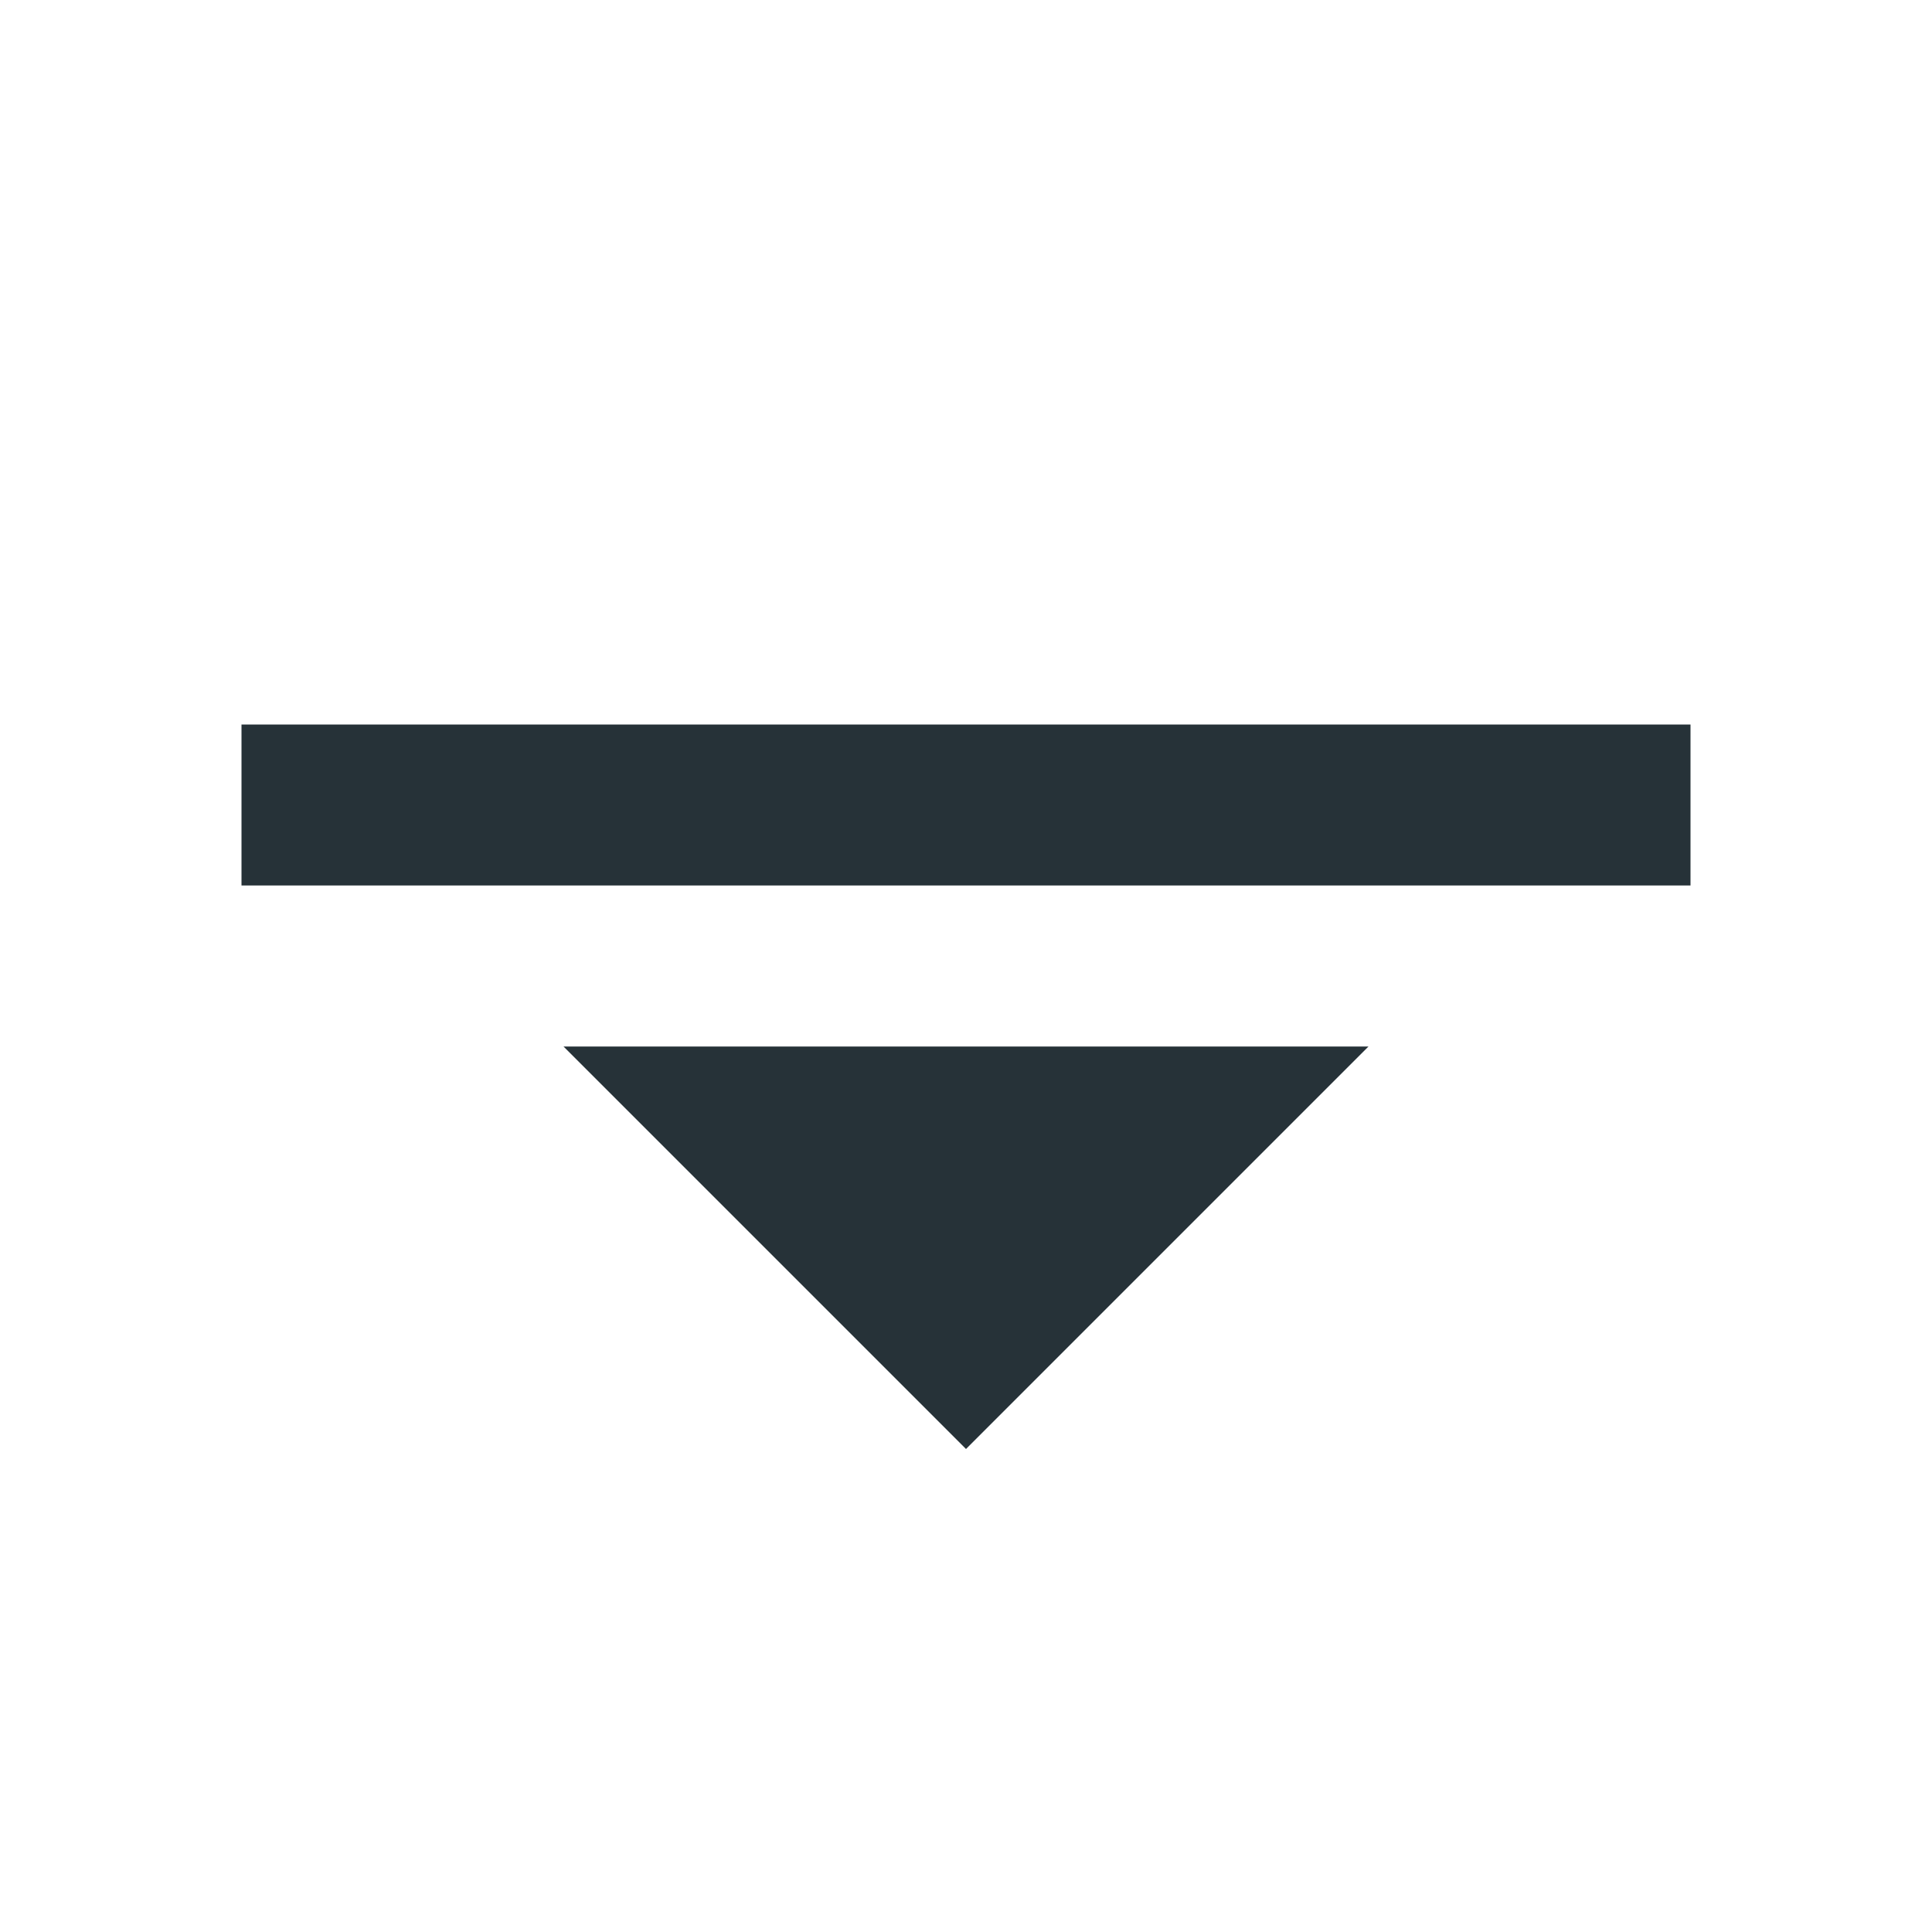
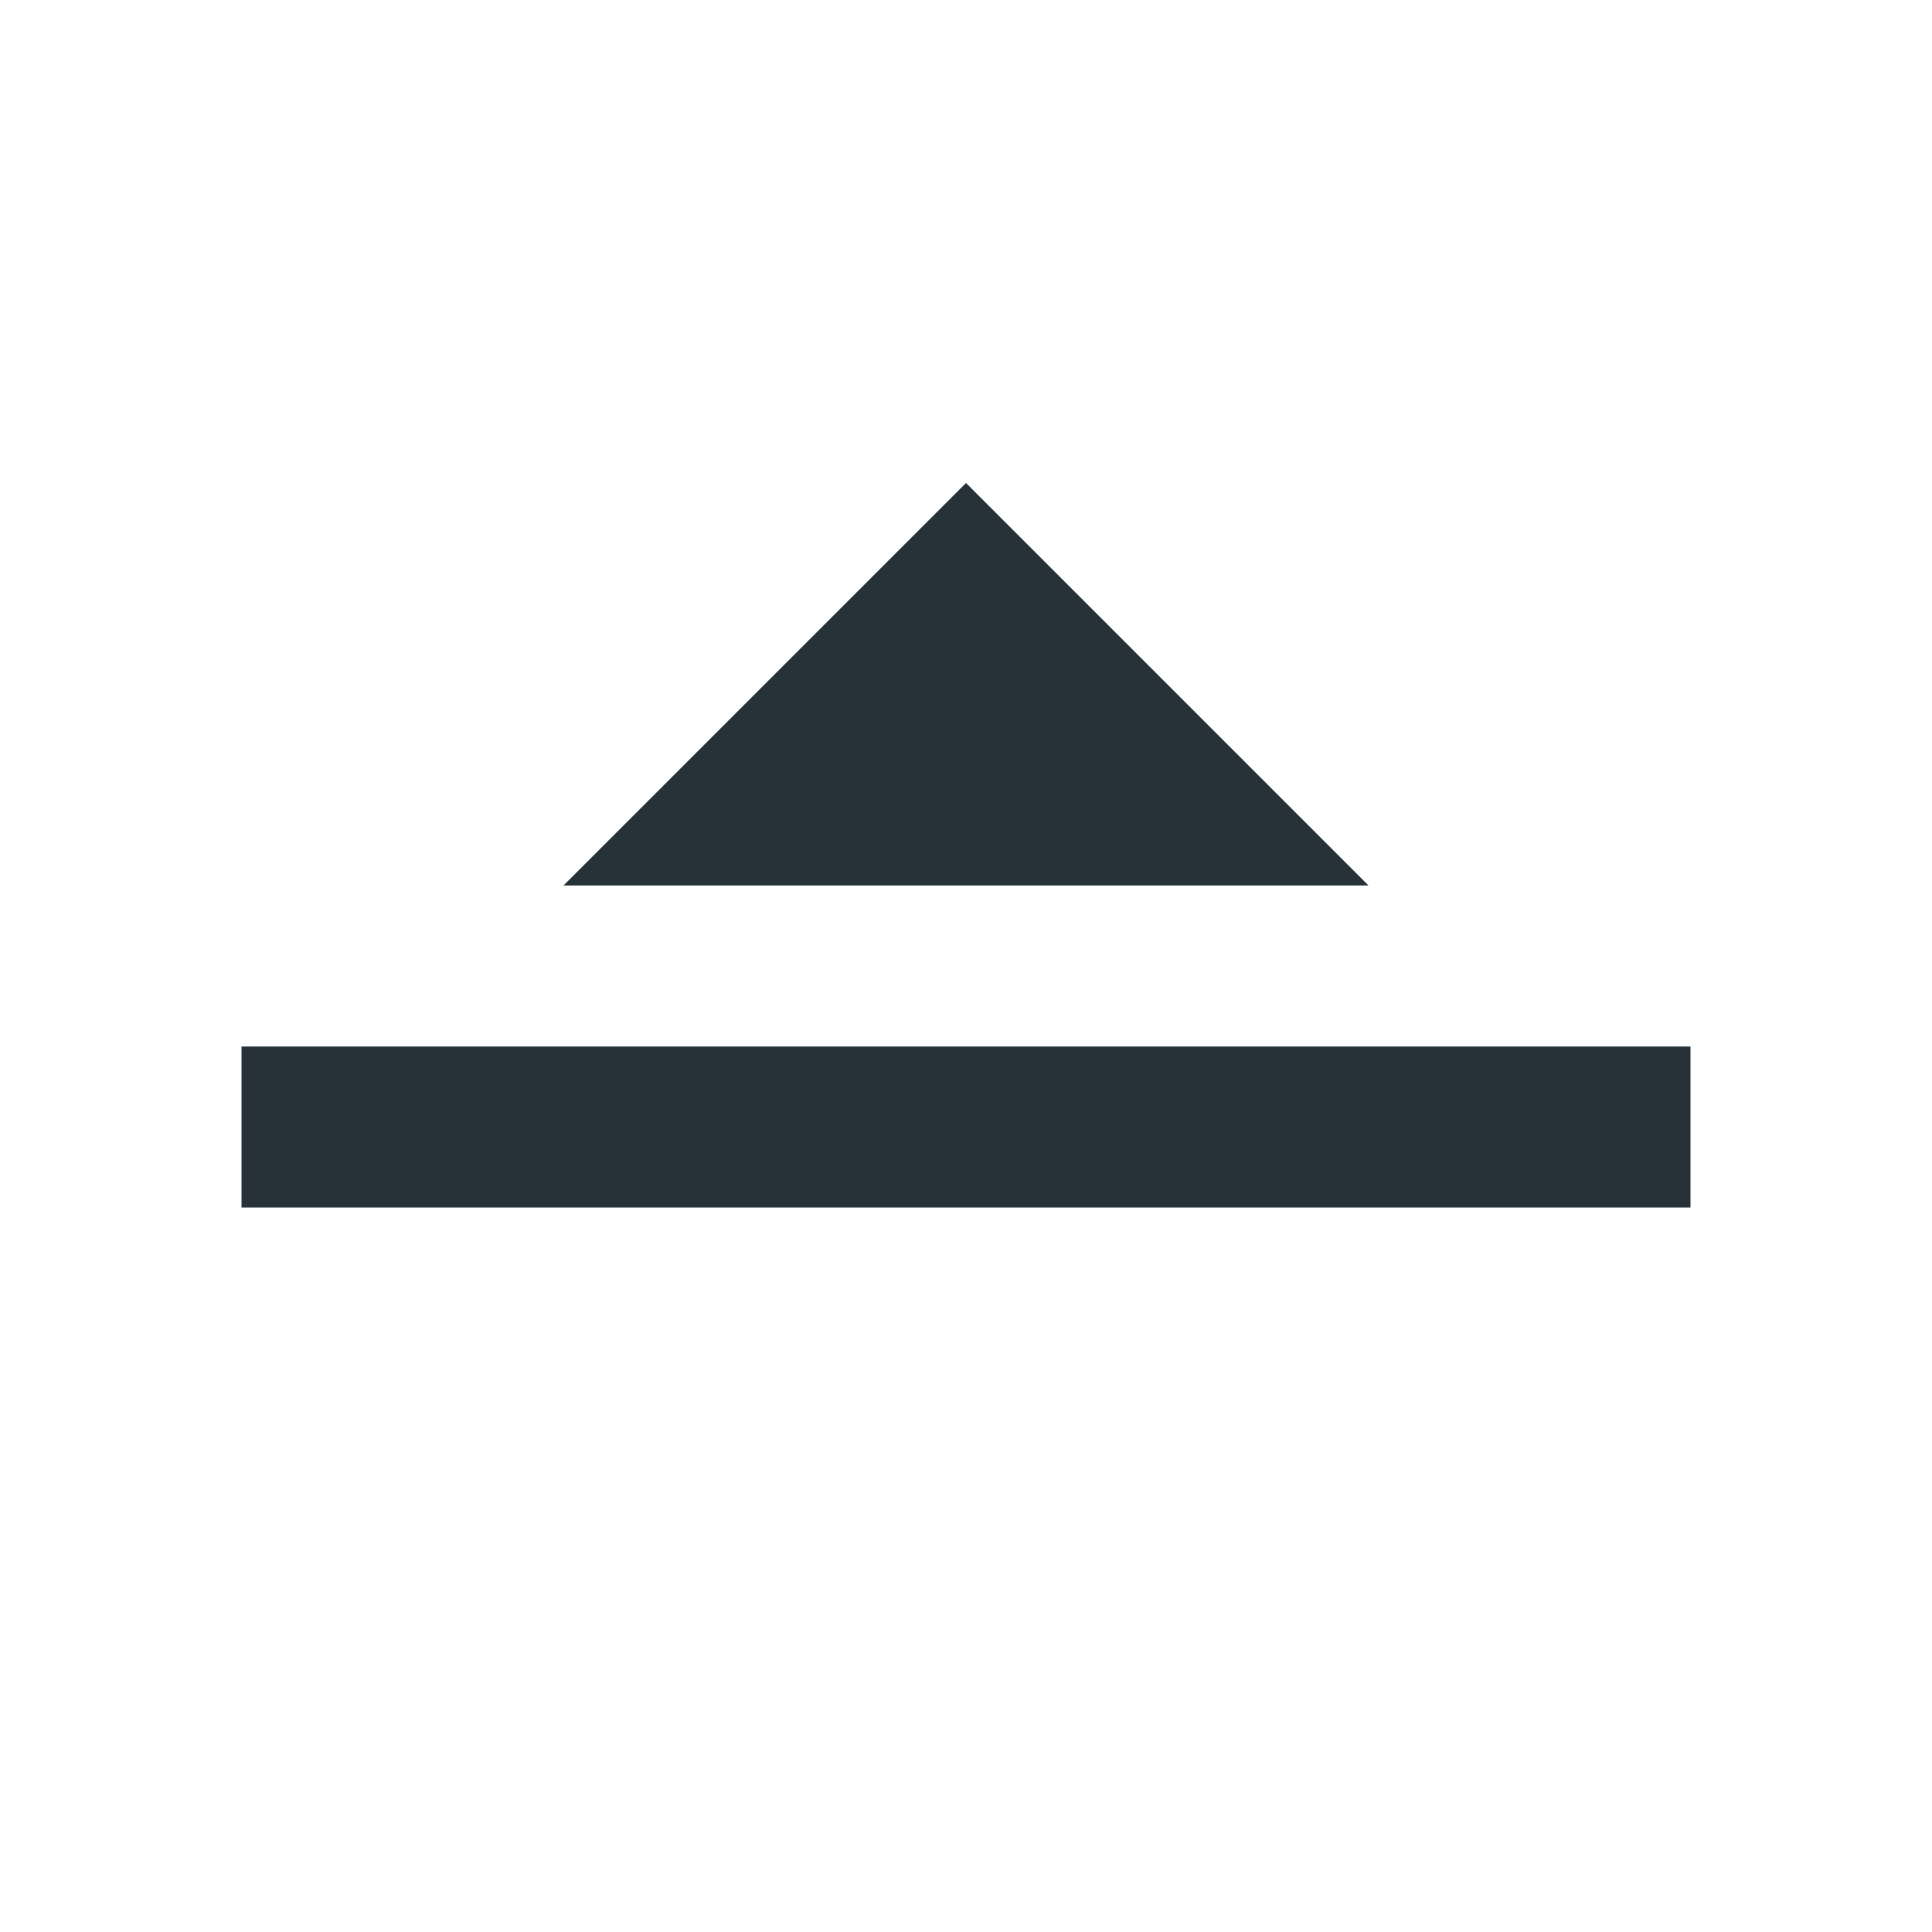
<svg xmlns="http://www.w3.org/2000/svg" width="25" height="25" viewBox="0 0 25 25" fill="none">
-   <path d="M17.708 13.542H7.292L12.5 18.75L17.708 13.542ZM21.875 11.458V9.375H3.125V11.458H21.875Z" fill="#263238" />
+   <path d="M17.708 11.458H7.292L12.5 6.25L17.708 11.458ZM21.875 13.542V15.625H3.125V13.542H21.875Z" fill="#263238" />
</svg>
